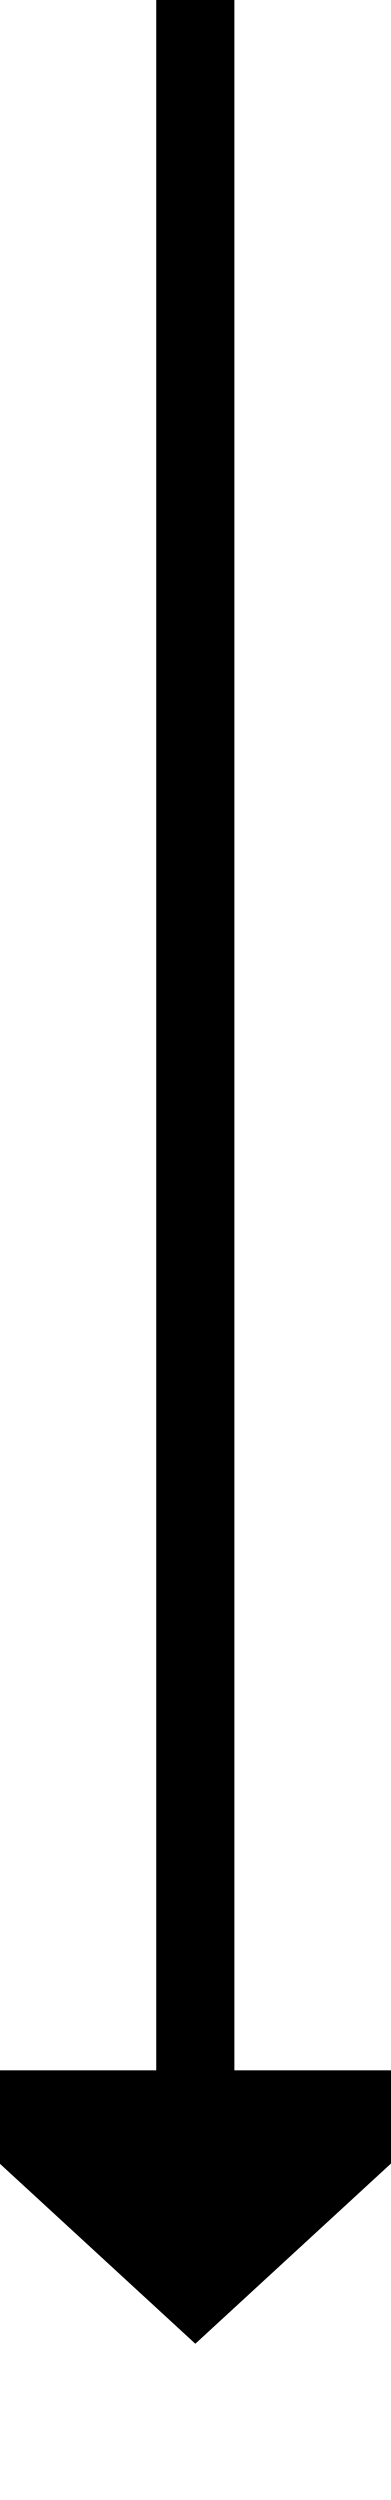
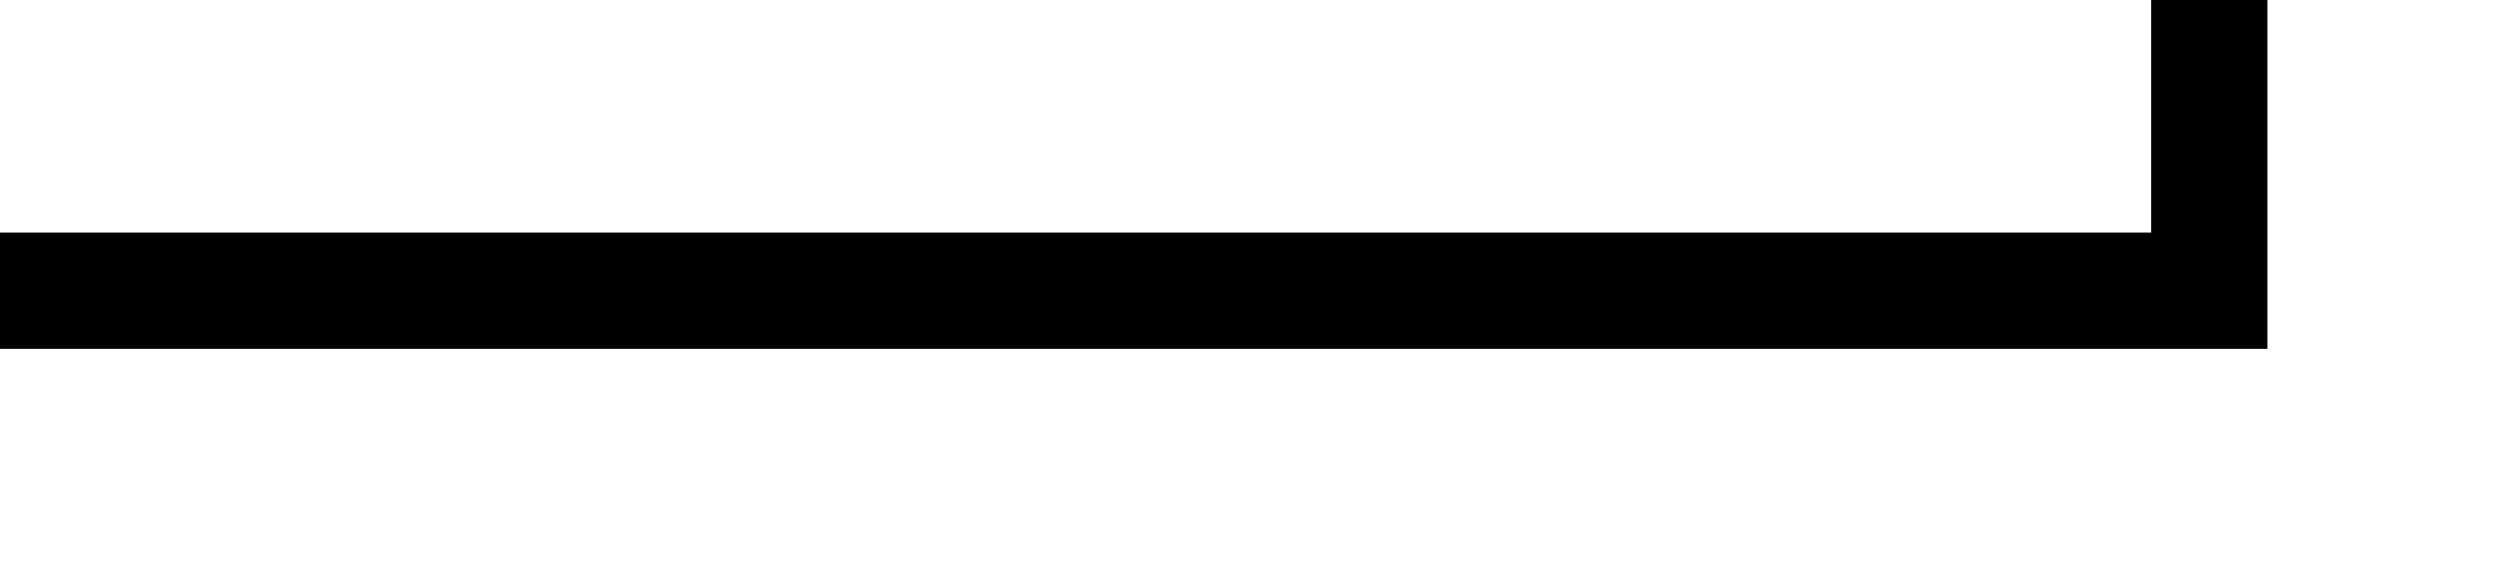
- <svg xmlns="http://www.w3.org/2000/svg" version="1.1" width="10px" height="64px" preserveAspectRatio="xMidYMin meet" viewBox="1059 497  8 64">
-   <path d="M 1063 497  L 1063 551  " stroke-width="2" stroke="#000000" fill="none" />
-   <path d="M 1055.4 550  L 1063 557  L 1070.6 550  L 1055.4 550  Z " fill-rule="nonzero" fill="#000000" stroke="none" />
+ <svg xmlns="http://www.w3.org/2000/svg" version="1.1" width="43px" height="10px" preserveAspectRatio="xMinYMid meet" viewBox="932 571  43 8">
+   <path d="M 932 575  L 970 575  L 970 440  L 1063 440  L 1063 454  " stroke-width="2" stroke="#000000" fill="none" />
+   <path d="M 1055.4 453  L 1063 460  L 1070.6 453  L 1055.4 453  Z " fill-rule="nonzero" fill="#000000" stroke="none" />
</svg>
